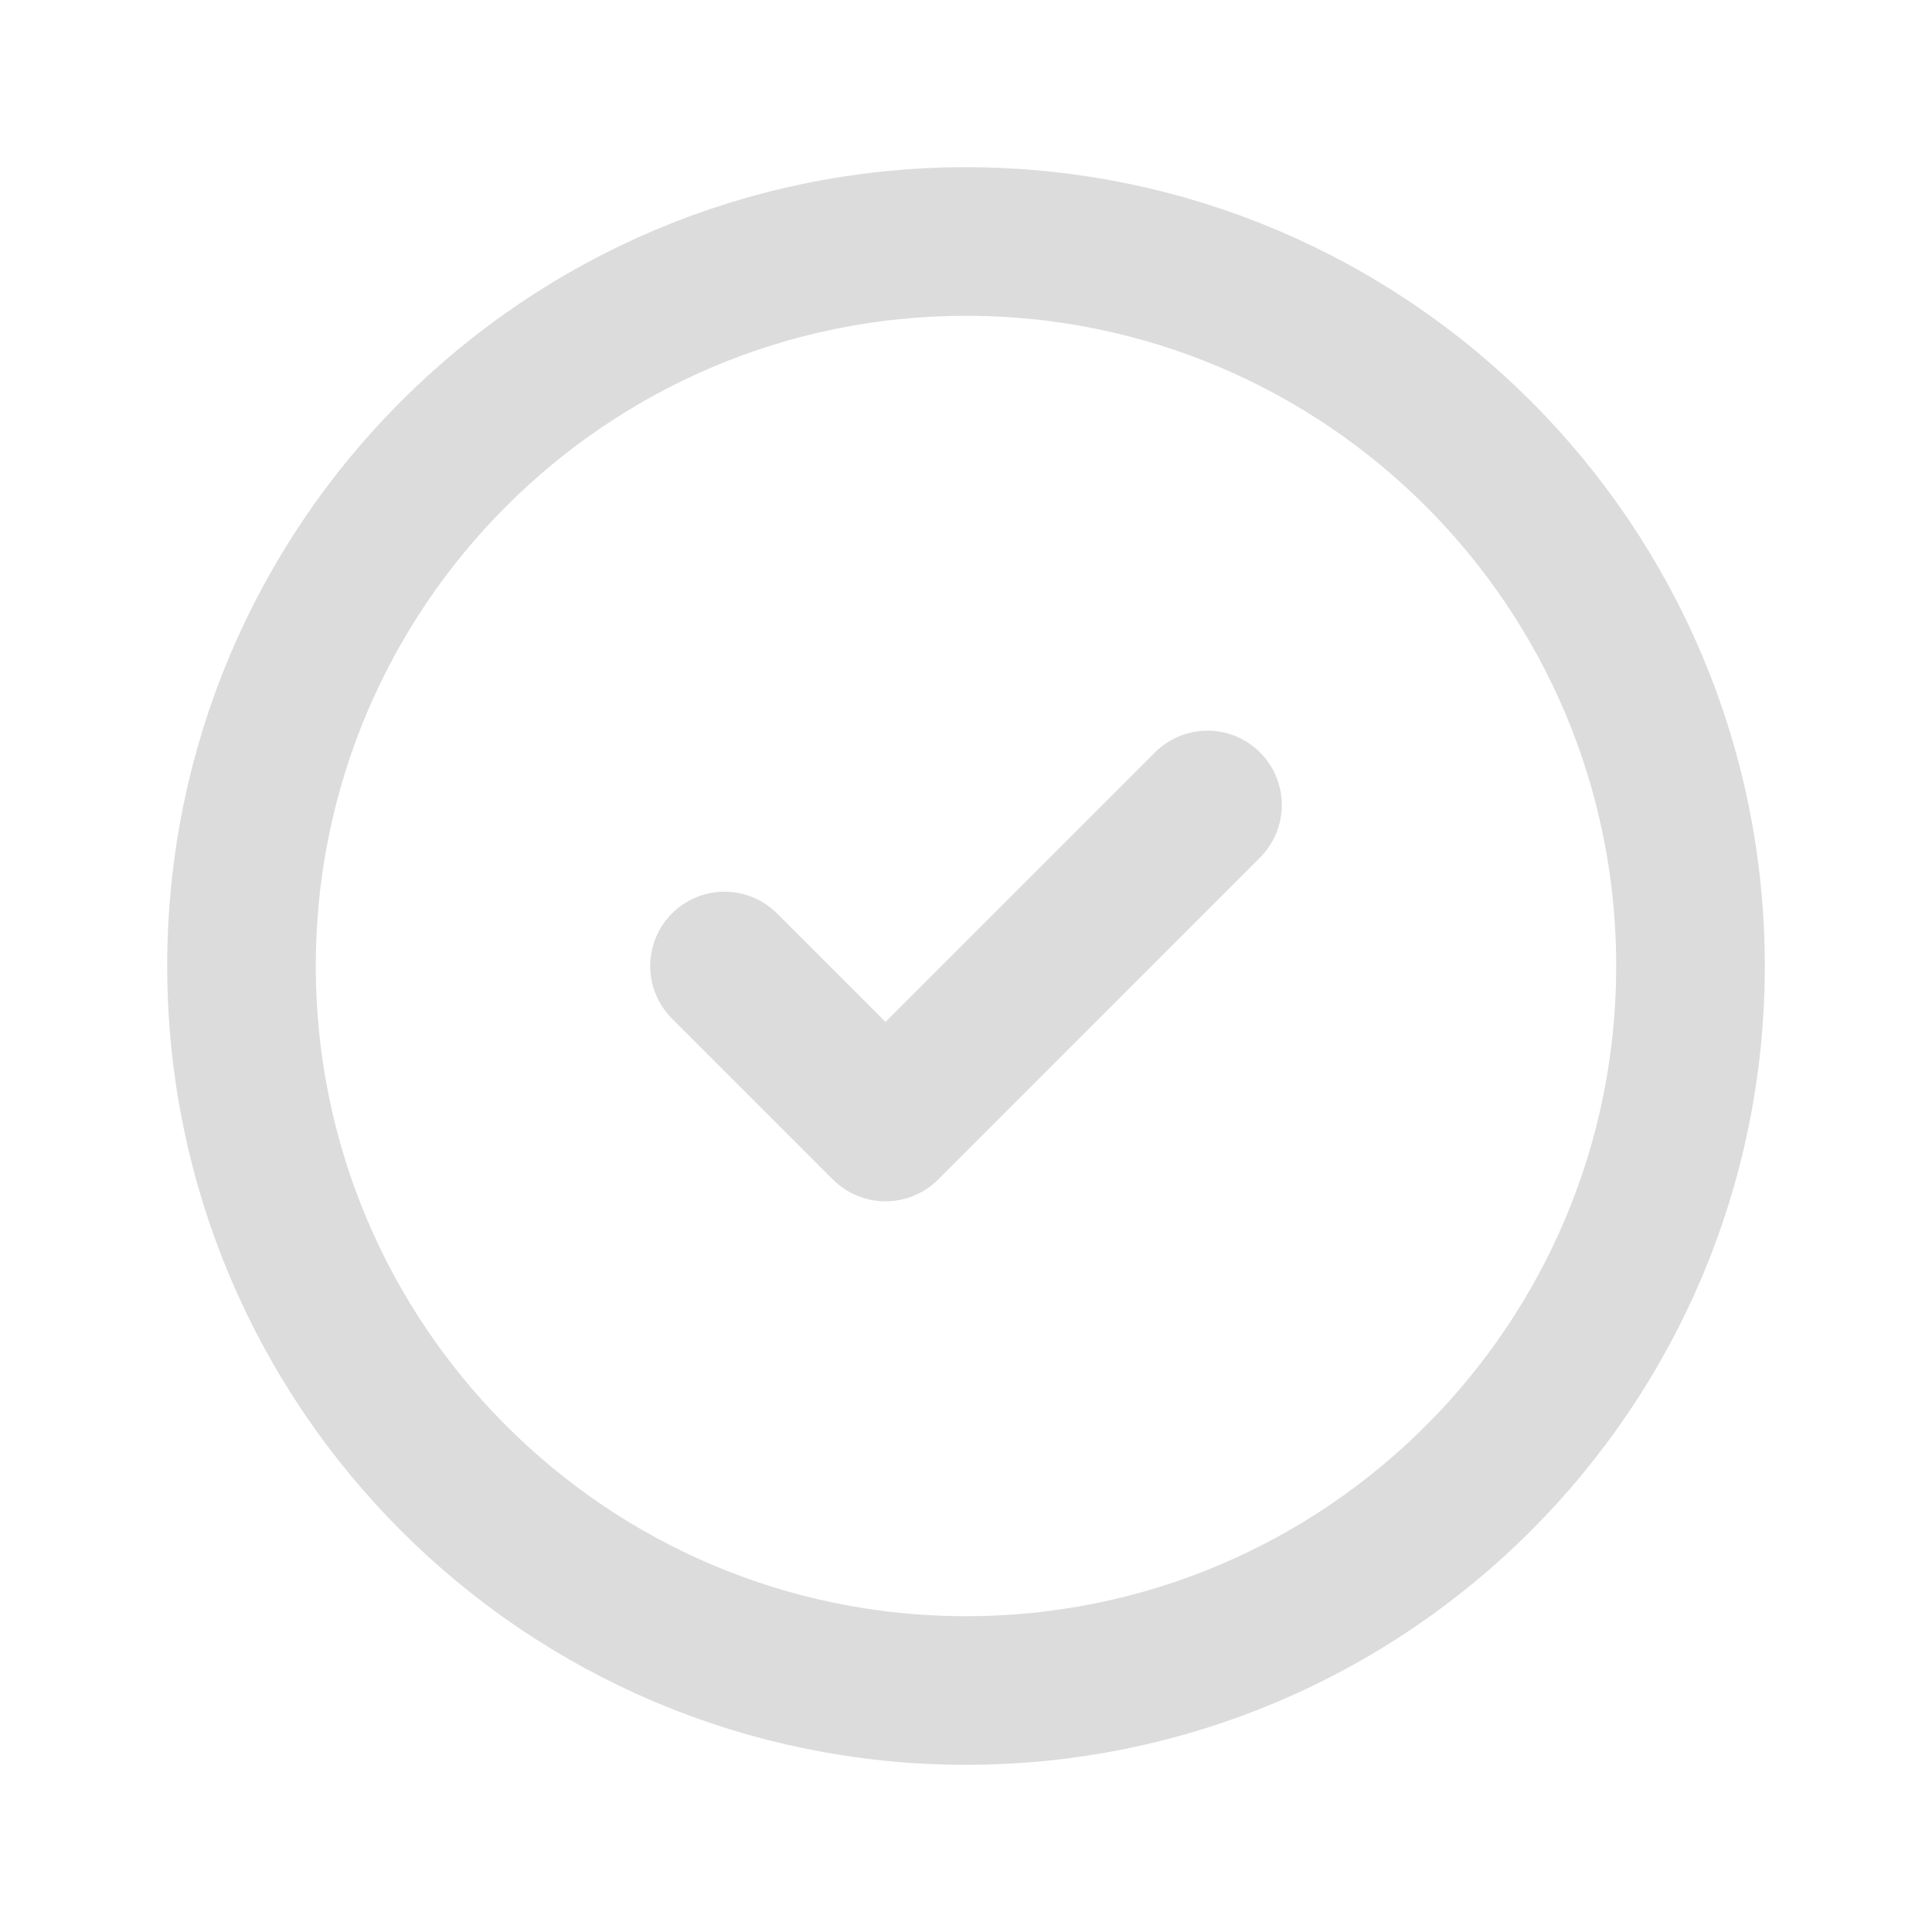
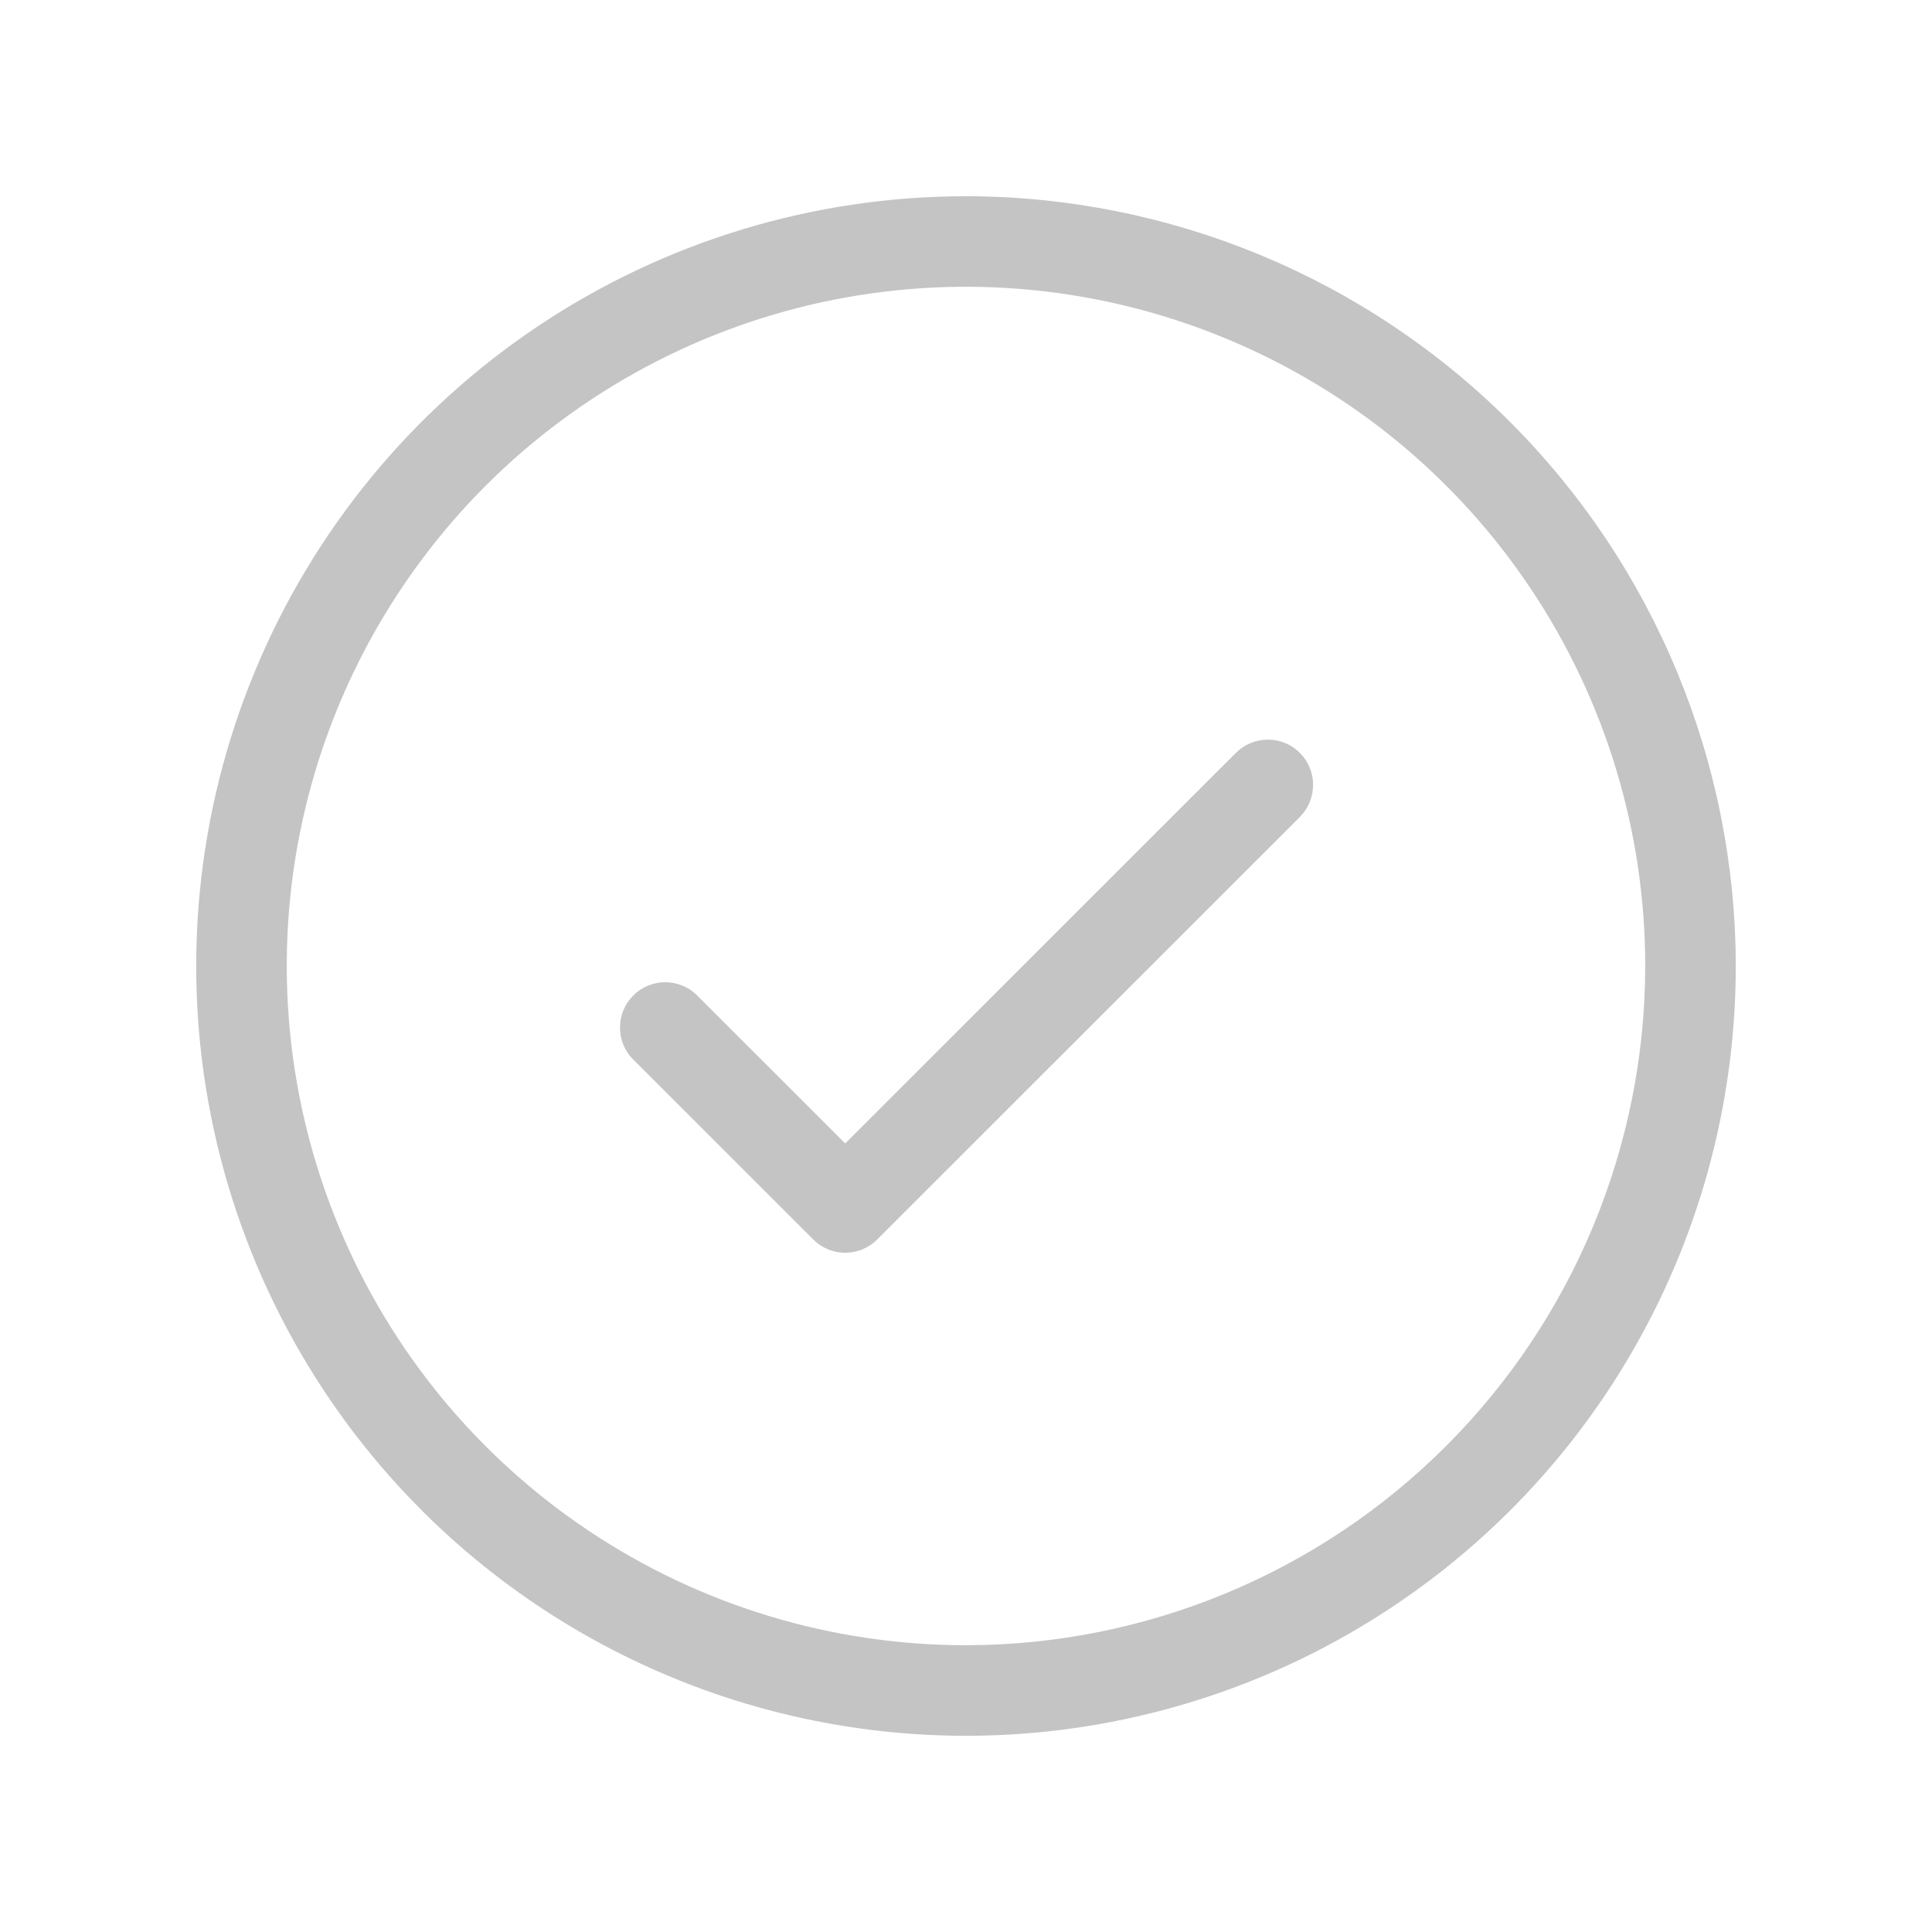
- <svg xmlns="http://www.w3.org/2000/svg" width="26" height="26" viewBox="0 0 26 26" fill="none">
-   <path d="M9.75 13L11.917 15.167L16.25 10.833M22.75 13C22.75 18.385 18.385 22.75 13 22.75C7.615 22.75 3.25 18.385 3.25 13C3.25 7.615 7.615 3.25 13 3.25C18.385 3.25 22.75 7.615 22.75 13Z" stroke="#DCDCDC" stroke-width="2" stroke-linecap="round" stroke-linejoin="round" />
+ <svg xmlns="http://www.w3.org/2000/svg" width="23" height="23" viewBox="0 0 23 23" fill="none">
+   <path d="M15.475 8.963C15.576 9.064 15.632 9.201 15.632 9.344C15.632 9.487 15.576 9.624 15.475 9.725L10.443 14.756C10.342 14.857 10.205 14.914 10.062 14.914C9.92 14.914 9.783 14.857 9.682 14.756L7.525 12.6C7.43 12.498 7.378 12.362 7.381 12.223C7.383 12.083 7.44 11.95 7.539 11.851C7.637 11.752 7.771 11.696 7.91 11.693C8.05 11.691 8.185 11.743 8.287 11.838L10.062 13.612L14.713 8.963C14.814 8.862 14.951 8.805 15.094 8.805C15.237 8.805 15.374 8.862 15.475 8.963ZM20.664 11.5C20.664 13.312 20.127 15.084 19.12 16.591C18.113 18.098 16.681 19.273 15.007 19.966C13.332 20.66 11.49 20.842 9.712 20.488C7.935 20.134 6.302 19.262 5.02 17.98C3.738 16.698 2.866 15.066 2.512 13.288C2.158 11.51 2.34 9.668 3.034 7.993C3.727 6.319 4.902 4.887 6.409 3.88C7.916 2.873 9.688 2.336 11.5 2.336C13.93 2.339 16.259 3.305 17.977 5.023C19.695 6.741 20.661 9.07 20.664 11.5ZM19.586 11.5C19.586 9.901 19.112 8.337 18.223 7.008C17.335 5.678 16.072 4.642 14.594 4.03C13.117 3.418 11.491 3.257 9.923 3.569C8.354 3.881 6.913 4.652 5.782 5.782C4.652 6.913 3.881 8.354 3.569 9.923C3.257 11.491 3.418 13.117 4.03 14.594C4.642 16.072 5.678 17.335 7.008 18.223C8.337 19.112 9.901 19.586 11.5 19.586C13.644 19.584 15.699 18.731 17.215 17.215C18.731 15.699 19.584 13.644 19.586 11.5Z" fill="#C4C4C4" />
</svg>
